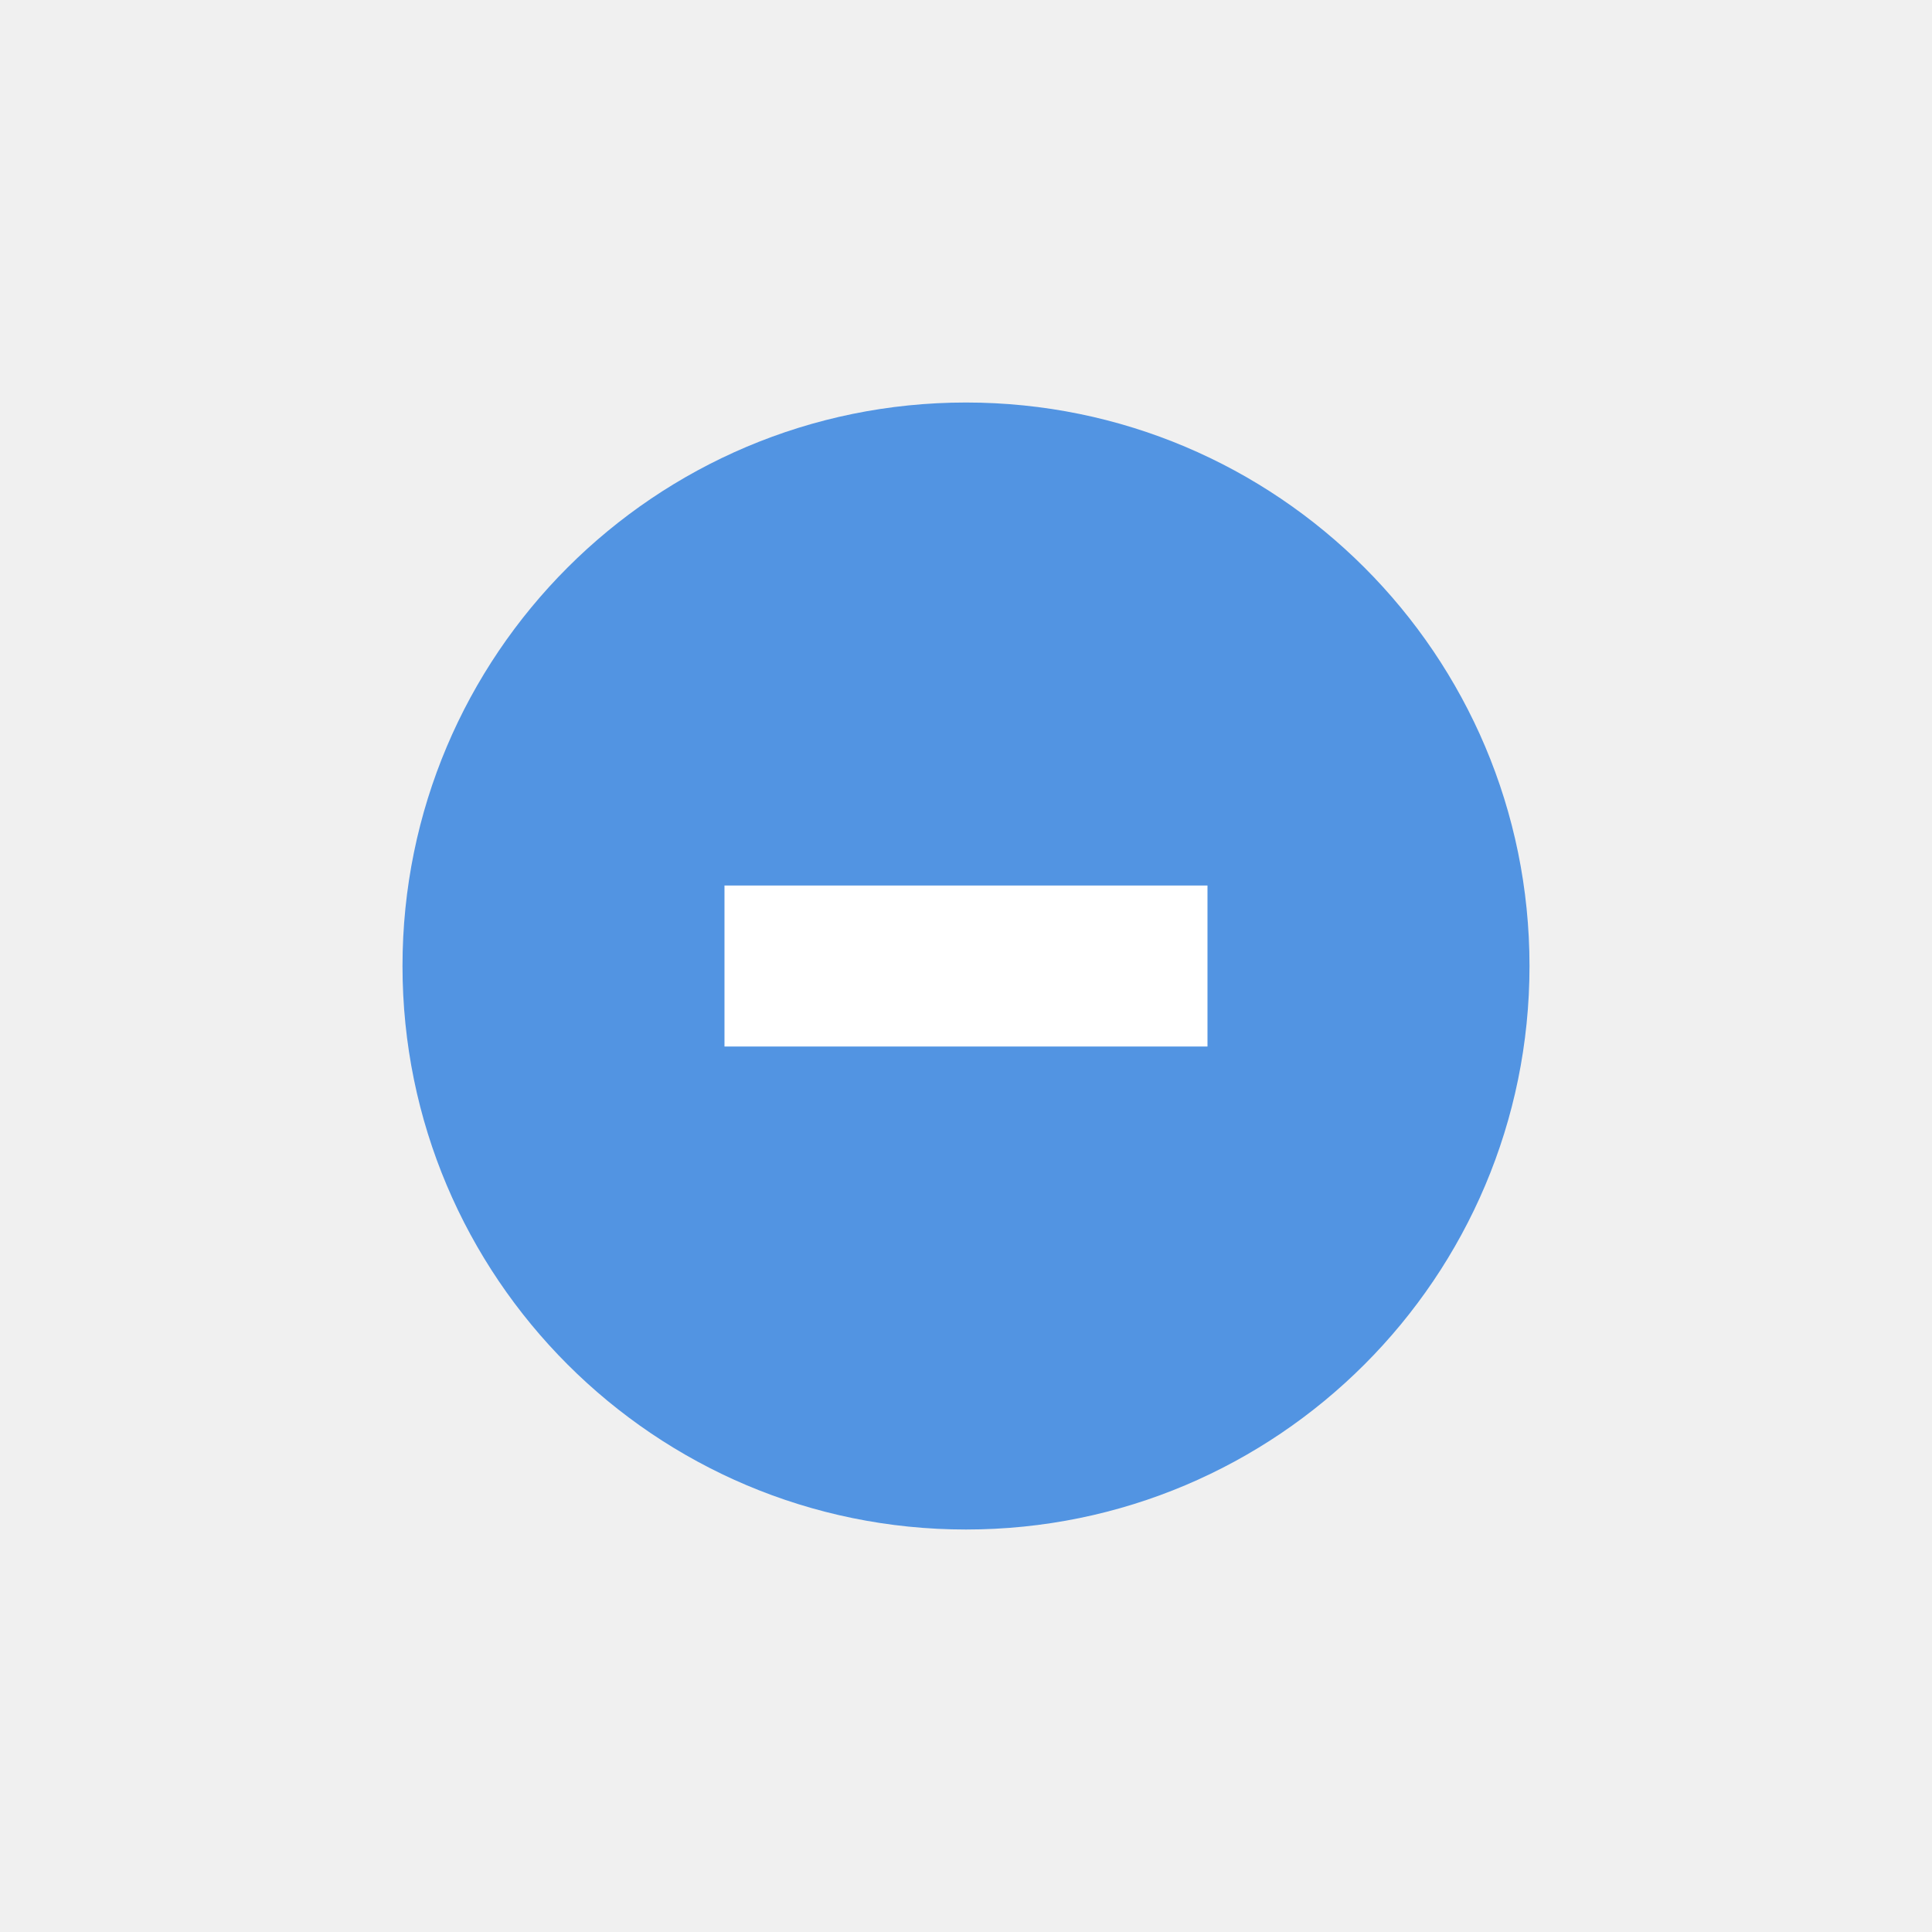
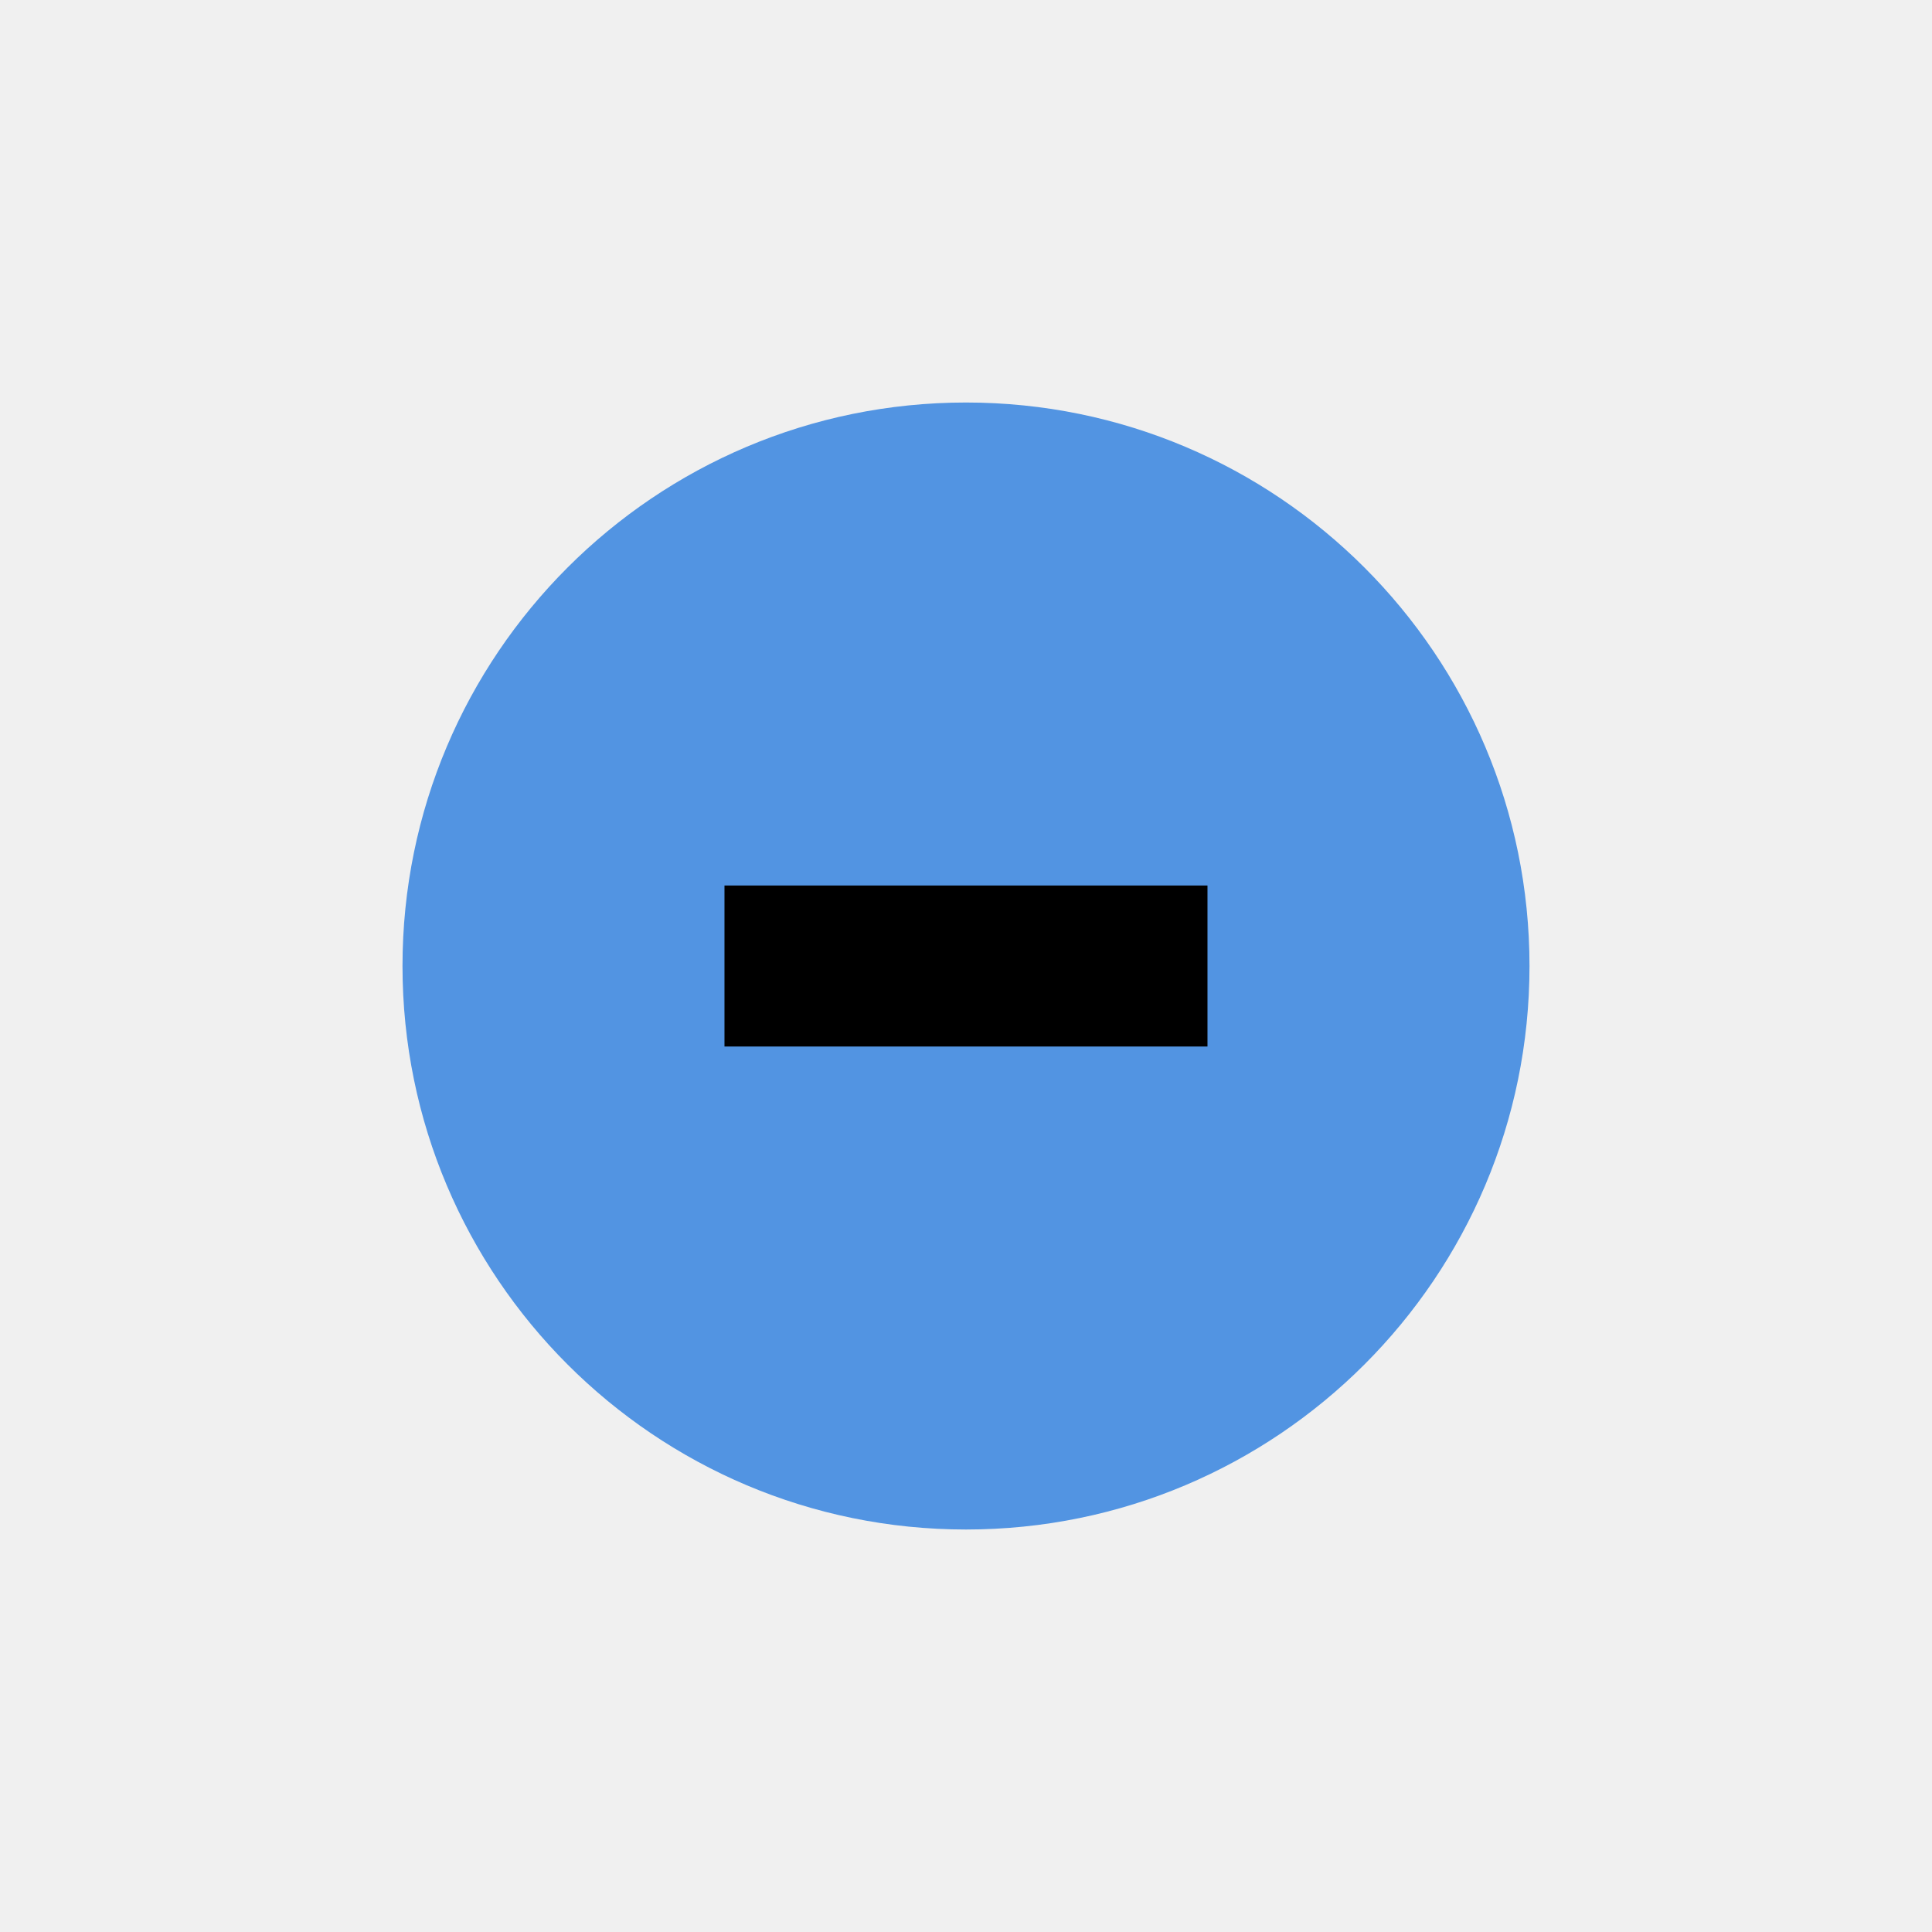
- <svg xmlns="http://www.w3.org/2000/svg" width="24" height="24" id="svg4306" version="1.1" style="enable-background:new">
+ <svg xmlns="http://www.w3.org/2000/svg" xmlns:ns1="http://www.openswatchbook.org/uri/2009/osb" xmlns:xlink="http://www.w3.org/1999/xlink" width="24" height="24" id="svg4306" version="1.1" style="enable-background:new">
  <defs id="defs4308">
+     <linearGradient id="selected_fg_color" ns1:paint="solid">
+       <stop style="stop-color:#ffffffgitgitgit;stop-opacity:1;" offset="0" id="stop4172" />
+     </linearGradient>
+     <linearGradient id="selected_bg_color" ns1:paint="solid">
+       <stop style="stop-color:#5294e2;stop-opacity:1;" offset="0" id="stop4169" />
+     </linearGradient>
    <linearGradient id="linearGradient3770">
      <stop style="stop-color:#000000;stop-opacity:0.628;" offset="0" id="stop3772" />
      <stop style="stop-color:#000000;stop-opacity:0.498;" offset="1" id="stop3774" />
    </linearGradient>
    <linearGradient id="linearGradient4882">
      <stop style="stop-color:#ffffff;stop-opacity:1;" offset="0" id="stop4884" />
      <stop style="stop-color:#ffffff;stop-opacity:0;" offset="1" id="stop4886" />
    </linearGradient>
    <linearGradient id="linearGradient3784-6">
      <stop style="stop-color:#ffffff;stop-opacity:0.216;" offset="0" id="stop3786-4" />
      <stop style="stop-color:#ffffff;stop-opacity:0;" offset="1" id="stop3788-6" />
    </linearGradient>
    <linearGradient id="linearGradient4892">
      <stop id="stop4894" offset="0" style="stop-color:#2f3a42;stop-opacity:1;" />
      <stop id="stop4896" offset="1" style="stop-color:#1d242a;stop-opacity:1;" />
    </linearGradient>
    <linearGradient id="linearGradient4882-4">
      <stop id="stop4884-9" offset="0" style="stop-color:#728495;stop-opacity:1;" />
      <stop id="stop4886-9" offset="1" style="stop-color:#617c95;stop-opacity:0;" />
    </linearGradient>
+     <linearGradient xlink:href="#selected_bg_color" id="linearGradient4171" x1="1376" y1="248" x2="1376" y2="262" gradientUnits="userSpaceOnUse" />
+     <linearGradient xlink:href="#selected_fg_color" id="linearGradient4174" x1="89" y1="974" x2="89" y2="976" gradientUnits="userSpaceOnUse" />
  </defs>
  <g id="layer1" transform="translate(0,-1028.362)">
    <g style="display:inline" id="titlebutton-min-active-dark" transform="translate(-379,1218)">
      <g id="g4909-1-2-0" style="display:inline;opacity:1" transform="translate(-882,-432.6378)">
        <g transform="translate(-161,0)" style="display:inline;opacity:1" id="g4490-3-6-1-4-1-6">
          <g id="g4092-0-7-2-0-0-94-2" style="display:inline" transform="translate(58,0)">
-             <circle r="7" cy="255" cx="1376" style="fill:#5294e2;fill-opacity:1;stroke:none;stroke-width:0;stroke-linecap:butt;stroke-linejoin:miter;stroke-miterlimit:4;stroke-dasharray:none;stroke-dashoffset:0;stroke-opacity:1" id="path4068-7-3-0-3-6-8-3" />
+             <circle r="7" cy="255" cx="1376" style="fill:url(#linearGradient4171);fill-opacity:1;stroke:none;stroke-width:0;stroke-linecap:butt;stroke-linejoin:miter;stroke-miterlimit:4;stroke-dasharray:none;stroke-dashoffset:0;stroke-opacity:1" id="path4068-7-3-0-3-6-8-3" />
          </g>
        </g>
        <g style="display:inline;opacity:1;fill:#c0e3ff;fill-opacity:1" id="g4834-9-3-8-5" transform="translate(1265,247)">
          <g transform="translate(-81.0002,-967)" style="display:inline;fill:#c0e3ff;fill-opacity:1" id="layer9-3-9-1-0-4" />
          <g transform="translate(-81.0002,-967)" id="layer10-4-0-5-8-5" style="fill:#c0e3ff;fill-opacity:1" />
          <g transform="translate(-81.0002,-967)" id="layer11-2-5-2-6-8" style="fill:#c0e3ff;fill-opacity:1" />
          <g transform="translate(-81.0002,-967)" id="layer13-5-7-4-2-5" style="fill:#c0e3ff;fill-opacity:1" />
          <g transform="translate(-81.0002,-967)" id="layer14-6-2-3-2-9" style="fill:#c0e3ff;fill-opacity:1" />
          <g transform="translate(-81.0002,-967)" style="display:inline;fill:#c0e3ff;fill-opacity:1" id="layer15-52-0-6-6-6" />
          <g transform="translate(-81.0002,-967)" style="display:inline;fill:#c0e3ff;fill-opacity:1" id="g71291-3-4-6-0-6" />
          <g transform="translate(-81.0002,-967)" style="display:inline;fill:#c0e3ff;fill-opacity:1" id="g4953-8-6-8-7-4" />
          <g transform="translate(-81.0002,-967)" style="display:inline;fill:#c0e3ff;fill-opacity:1" id="layer12-45-3-7-96-7">
-             <path style="color:#000000;font-style:normal;font-variant:normal;font-weight:normal;font-stretch:normal;font-size:medium;line-height:normal;font-family:Sans;-inkscape-font-specification:Sans;text-indent:0;text-align:start;text-decoration:none;text-decoration-line:none;letter-spacing:normal;word-spacing:normal;text-transform:none;direction:ltr;block-progression:tb;writing-mode:lr-tb;baseline-shift:baseline;text-anchor:start;display:inline;overflow:visible;visibility:visible;fill:#ffffff;fill-opacity:1;stroke:none;stroke-width:2;marker:none;enable-background:accumulate" id="rect9057-3-5-1-1" d="m 86,974 0,2 6,0 0,-2 z" />
+             <path style="color:#000000;font-style:normal;font-variant:normal;font-weight:normal;font-stretch:normal;font-size:medium;line-height:normal;font-family:Sans;-inkscape-font-specification:Sans;text-indent:0;text-align:start;text-decoration:none;text-decoration-line:none;letter-spacing:normal;word-spacing:normal;text-transform:none;direction:ltr;block-progression:tb;writing-mode:lr-tb;baseline-shift:baseline;text-anchor:start;display:inline;overflow:visible;visibility:visible;fill:url(#linearGradient4174);fill-opacity:1;stroke:none;stroke-width:2;marker:none;enable-background:accumulate" id="rect9057-3-5-1-1" d="m 86,974 0,2 6,0 0,-2 z" />
          </g>
        </g>
      </g>
      <rect style="display:inline;opacity:1;fill:none;fill-opacity:1;stroke:none;stroke-width:1;stroke-linecap:butt;stroke-linejoin:miter;stroke-miterlimit:4;stroke-dasharray:none;stroke-dashoffset:0;stroke-opacity:0" id="rect17883-79-9-2-2" width="16" height="16" x="383" y="-185.638" />
    </g>
  </g>
</svg>
